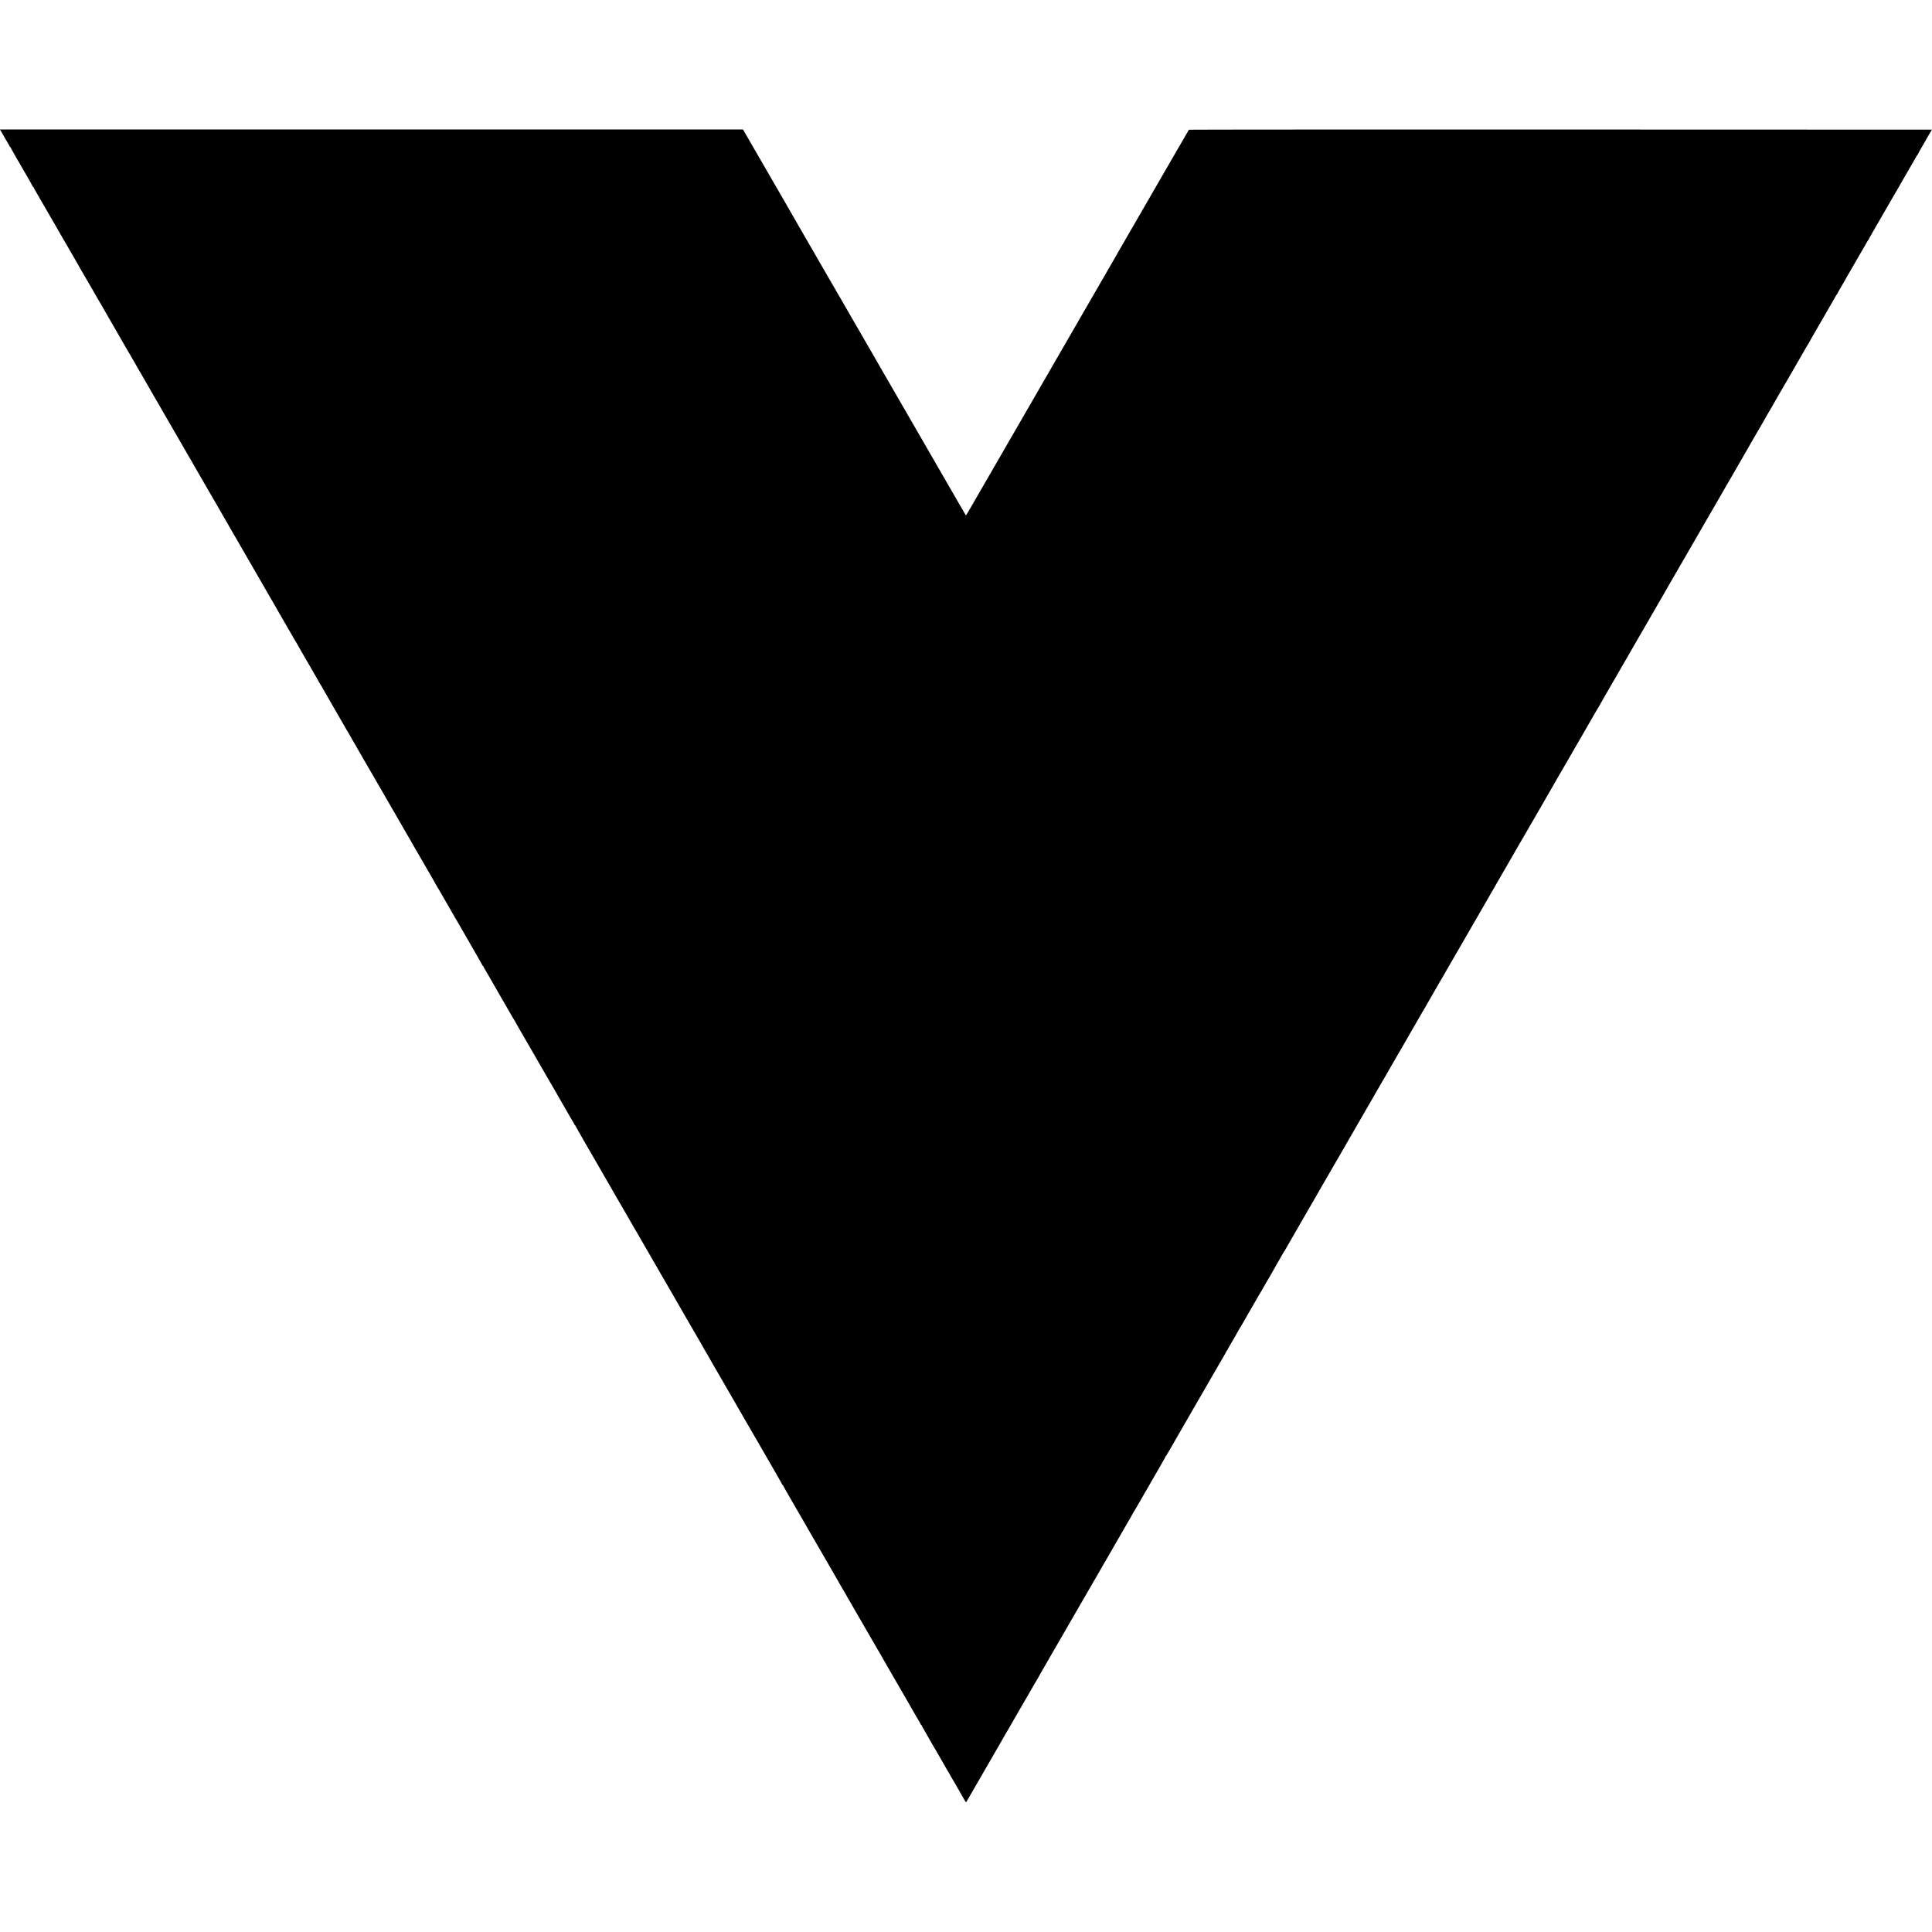
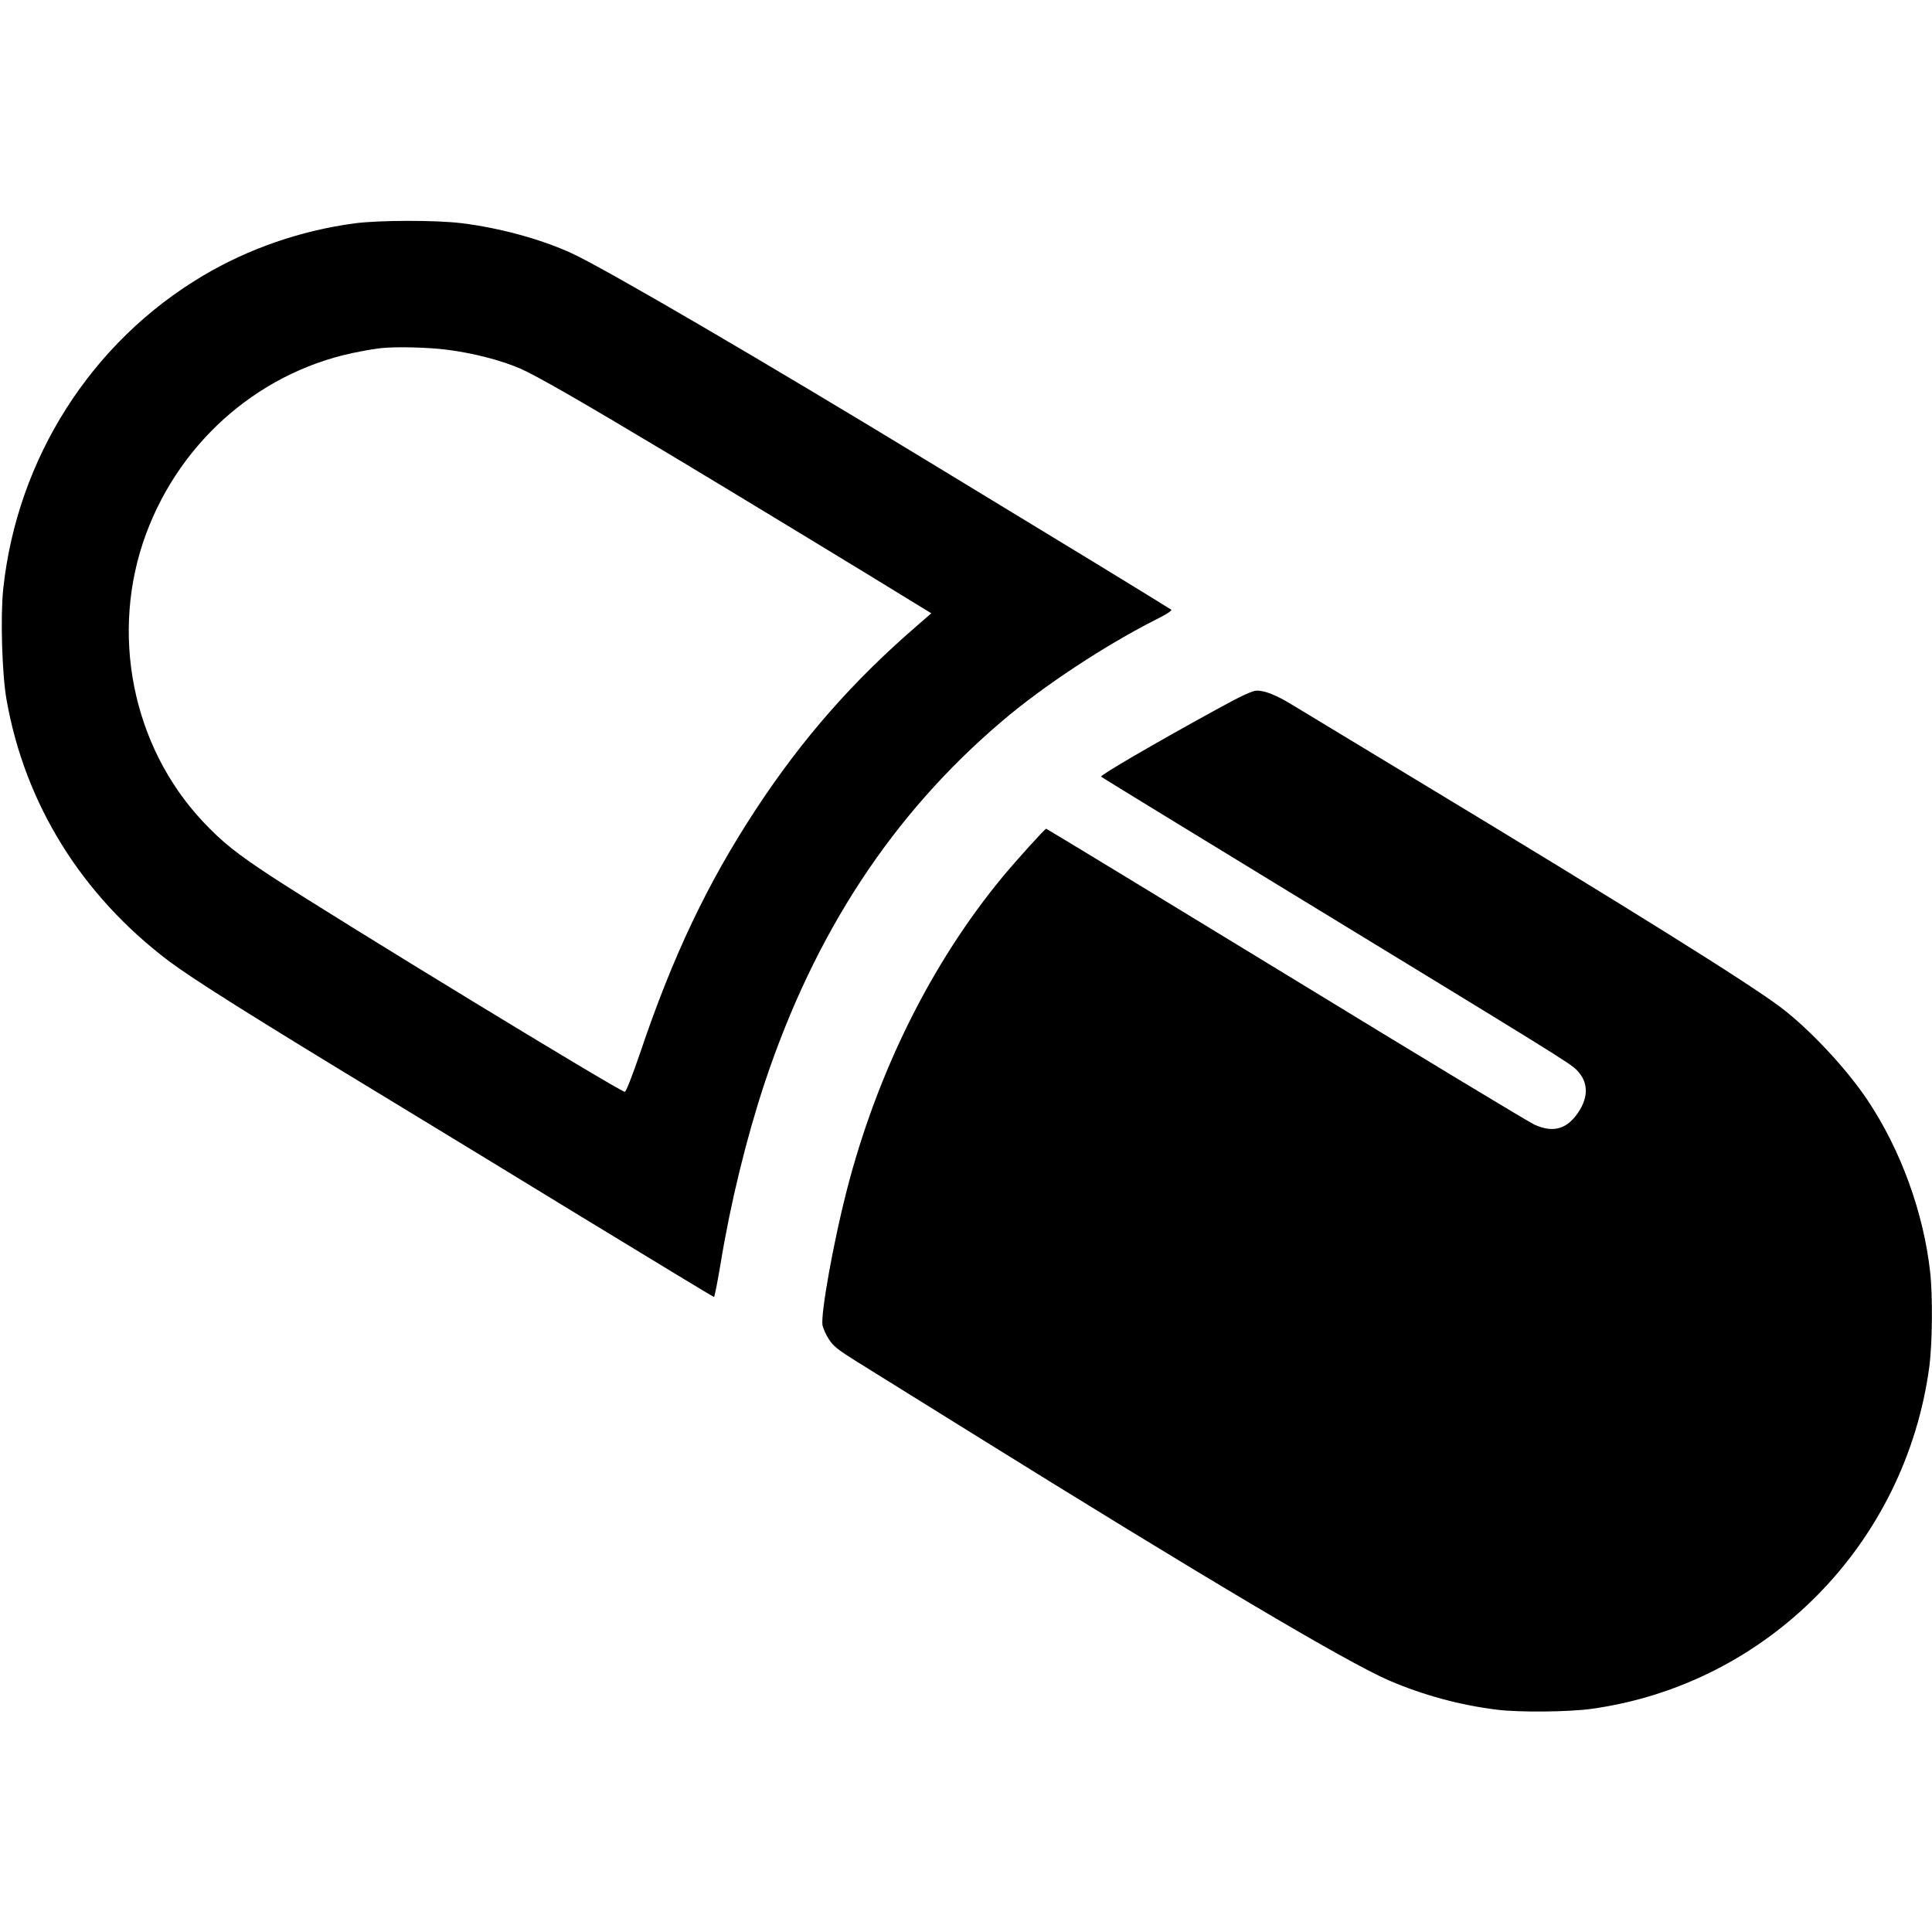
- <svg xmlns="http://www.w3.org/2000/svg" version="1.0" width="16pt" height="16pt" viewBox="0 0 16 16" preserveAspectRatio="xMidYMid meet">
-   <g transform="translate(0,16) scale(0.00032,-0.00032)" fill="#000000" stroke="none">
-     <path d="M18 46618 c45 -75 122 -207 122 -211 0 -2 25 -45 55 -95 30 -50 55 -96 55 -102 0 -5 5 -10 10 -10 6 0 10 -4 10 -9 0 -5 73 -135 161 -288 89 -153 173 -298 187 -323 14 -25 32 -57 41 -72 88 -149 187 -324 189 -335 2 -7 8 -13 13 -13 5 0 9 -4 9 -10 0 -5 46 -89 103 -187 175 -302 490 -846 507 -876 8 -16 20 -36 25 -45 28 -46 290 -498 339 -585 13 -23 74 -129 136 -236 61 -107 123 -215 137 -240 14 -25 29 -50 33 -56 5 -5 23 -37 40 -70 18 -33 38 -67 44 -75 11 -16 21 -33 63 -109 14 -25 29 -50 33 -56 4 -5 21 -35 38 -65 55 -100 261 -455 269 -465 4 -5 14 -21 20 -35 15 -29 41 -75 103 -180 24 -41 52 -88 60 -105 9 -16 57 -100 107 -185 112 -193 362 -626 380 -660 8 -14 23 -38 33 -55 11 -16 23 -37 27 -45 4 -8 26 -46 48 -85 23 -38 53 -90 67 -115 46 -81 64 -113 178 -310 62 -107 121 -210 132 -227 37 -67 56 -99 85 -148 16 -27 32 -57 36 -65 4 -8 15 -27 25 -42 9 -15 53 -89 96 -165 44 -76 177 -307 296 -513 120 -206 268 -463 330 -570 131 -227 117 -203 200 -348 36 -62 73 -125 82 -140 10 -15 21 -34 25 -42 4 -8 20 -37 36 -65 17 -27 38 -65 48 -82 49 -85 64 -111 87 -153 13 -25 28 -49 32 -55 4 -5 78 -134 165 -285 87 -151 166 -288 176 -305 10 -16 26 -43 35 -59 9 -17 125 -217 257 -445 132 -229 253 -441 270 -471 17 -30 45 -79 64 -108 18 -29 33 -54 33 -57 0 -2 20 -37 44 -77 24 -40 123 -212 221 -383 97 -170 190 -330 205 -355 16 -25 39 -65 53 -90 13 -25 81 -144 152 -265 70 -121 137 -238 150 -260 12 -22 37 -65 55 -95 18 -30 43 -73 55 -95 12 -22 48 -85 80 -140 77 -132 163 -280 190 -330 13 -22 71 -123 130 -225 59 -102 116 -199 126 -217 10 -17 29 -50 43 -72 15 -22 26 -43 26 -45 0 -2 27 -50 60 -106 33 -56 60 -103 60 -105 0 -2 55 -98 90 -155 8 -14 182 -316 239 -414 13 -22 45 -79 72 -124 27 -46 49 -86 49 -89 0 -2 14 -24 30 -48 16 -24 30 -46 30 -49 0 -5 74 -135 100 -176 5 -8 24 -42 43 -75 50 -88 58 -101 262 -455 104 -179 199 -345 213 -370 14 -25 28 -49 32 -55 4 -5 17 -26 28 -45 10 -19 62 -109 114 -200 114 -197 133 -230 170 -295 16 -27 33 -57 38 -65 17 -28 96 -165 103 -180 4 -8 16 -28 26 -45 10 -16 77 -131 148 -255 72 -124 181 -313 243 -420 62 -107 121 -209 131 -227 35 -62 323 -560 392 -678 38 -66 83 -145 100 -175 16 -30 33 -59 37 -65 4 -5 17 -27 29 -47 34 -61 56 -100 90 -156 17 -29 31 -55 31 -57 0 -2 17 -32 39 -67 21 -35 134 -229 251 -433 117 -203 235 -407 261 -451 27 -45 49 -85 49 -88 0 -4 8 -19 19 -34 15 -21 200 -341 309 -533 10 -19 33 -58 51 -87 17 -29 31 -54 31 -56 0 -2 25 -44 55 -94 30 -50 55 -95 55 -98 0 -4 6 -15 14 -23 7 -9 27 -41 43 -71 17 -30 170 -297 342 -594 171 -296 311 -542 311 -547 0 -5 5 -9 10 -9 6 0 10 -4 10 -10 0 -5 22 -47 49 -92 27 -46 58 -99 68 -118 24 -43 81 -140 93 -160 5 -8 66 -114 135 -235 69 -121 130 -227 135 -235 12 -21 259 -447 283 -490 10 -19 28 -47 38 -62 11 -14 19 -29 19 -32 0 -3 37 -69 83 -148 99 -170 305 -526 337 -583 13 -22 31 -53 41 -70 11 -16 22 -37 26 -45 7 -14 82 -146 103 -180 14 -24 181 -311 205 -355 13 -22 46 -80 75 -130 29 -49 64 -110 78 -135 14 -25 51 -88 82 -140 31 -52 59 -102 63 -110 4 -8 18 -33 31 -55 205 -353 284 -489 309 -535 17 -30 45 -78 62 -106 18 -28 36 -60 39 -72 4 -12 12 -22 17 -22 5 0 9 -4 9 -10 0 -5 109 -197 241 -427 133 -230 250 -431 259 -448 51 -90 222 -385 280 -485 37 -63 78 -135 92 -160 14 -25 67 -117 118 -205 51 -88 101 -175 111 -193 34 -58 55 -95 149 -257 51 -88 101 -173 110 -190 9 -16 76 -131 147 -255 72 -124 140 -241 151 -260 61 -108 281 -489 355 -615 38 -66 77 -133 87 -150 35 -63 91 -161 100 -175 14 -23 99 -169 128 -220 54 -97 135 -235 142 -245 4 -5 20 -32 35 -60 26 -48 238 -416 276 -480 10 -16 26 -46 37 -65 30 -53 382 -661 403 -695 10 -16 22 -37 26 -45 4 -8 26 -48 50 -88 24 -41 43 -75 43 -77 0 -2 22 -40 50 -85 27 -45 50 -84 50 -86 0 -3 38 -69 83 -147 84 -142 302 -520 340 -587 10 -19 34 -60 52 -90 18 -30 44 -75 57 -100 14 -25 45 -79 70 -120 25 -41 56 -96 70 -121 14 -25 77 -133 138 -240 62 -107 122 -210 132 -229 25 -43 310 -535 337 -581 11 -19 26 -45 34 -59 17 -32 238 -414 266 -460 11 -19 24 -41 28 -49 3 -7 75 -133 160 -278 84 -146 153 -269 153 -274 0 -5 5 -9 10 -9 6 0 10 -4 10 -10 0 -5 82 -150 181 -322 182 -314 201 -346 240 -415 12 -21 80 -139 152 -263 71 -124 141 -245 155 -270 14 -25 28 -49 32 -55 6 -8 145 -248 220 -380 37 -66 209 -362 229 -395 11 -19 24 -42 28 -49 4 -8 67 -118 140 -243 73 -125 133 -230 133 -233 0 -2 15 -28 33 -57 19 -29 47 -78 64 -108 17 -30 53 -93 79 -139 53 -90 82 -141 157 -272 82 -142 115 -199 381 -659 142 -245 268 -463 281 -485 12 -22 71 -125 132 -230 60 -104 172 -298 248 -430 76 -132 146 -253 156 -270 11 -16 22 -36 26 -44 3 -8 30 -54 60 -103 29 -49 53 -91 53 -93 0 -3 18 -34 40 -70 22 -36 40 -67 40 -69 0 -2 37 -66 81 -142 45 -77 98 -168 119 -204 20 -36 47 -81 58 -100 12 -19 27 -47 33 -62 6 -16 15 -28 20 -28 5 0 9 -4 9 -9 0 -6 63 -118 140 -251 77 -133 140 -243 140 -245 0 -2 18 -33 41 -70 22 -37 49 -83 60 -101 10 -19 29 -51 40 -71 25 -45 109 -189 126 -218 7 -11 17 -29 22 -40 6 -11 22 -38 35 -60 14 -22 37 -62 52 -90 14 -27 35 -62 45 -77 11 -14 19 -29 19 -32 0 -3 18 -35 40 -71 22 -36 40 -67 40 -69 0 -2 19 -35 42 -72 23 -38 55 -94 72 -124 26 -47 139 -244 171 -298 6 -9 21 -36 34 -60 28 -48 37 -51 51 -19 6 12 19 36 29 52 10 17 27 46 38 65 11 19 104 181 208 360 103 179 199 345 213 370 14 25 42 74 64 109 21 34 38 65 38 67 0 2 18 33 40 69 22 36 40 67 40 69 0 3 177 310 199 346 16 26 136 234 140 244 2 5 25 44 52 88 27 44 49 81 49 84 0 2 18 34 40 70 22 36 40 67 40 69 0 2 20 36 43 77 35 58 169 289 297 513 9 17 50 86 90 155 40 69 86 150 103 180 16 30 35 62 41 70 6 8 16 24 22 35 35 64 72 129 167 293 59 100 116 199 127 220 11 20 30 53 41 72 43 72 1070 1850 1121 1940 14 25 65 113 113 195 48 83 96 166 107 185 10 19 28 50 38 68 11 18 73 124 137 235 64 111 175 303 246 427 71 124 173 299 225 390 52 91 116 202 143 248 27 45 49 85 49 89 0 4 6 14 14 22 7 9 28 43 46 76 26 47 251 436 378 655 11 19 29 51 40 70 11 19 101 176 201 348 99 172 181 317 181 323 0 5 5 9 10 9 6 0 10 5 10 11 0 6 8 23 18 37 11 15 32 52 49 82 16 30 130 228 253 440 122 212 234 405 248 430 13 25 39 70 57 100 39 65 69 117 130 225 25 44 50 87 55 95 12 19 78 134 220 380 61 107 129 224 150 260 161 277 222 382 246 425 15 28 47 83 71 123 24 41 43 78 43 83 0 5 4 9 8 9 4 0 13 12 19 28 7 15 23 45 36 67 66 110 277 478 277 483 0 3 6 13 14 21 7 9 27 41 43 71 17 30 45 80 63 110 34 57 375 649 394 685 6 11 16 27 22 35 6 8 26 42 44 75 18 33 41 74 51 90 10 17 24 41 32 55 54 97 72 128 88 152 11 14 19 28 19 30 0 3 79 141 175 308 96 167 175 305 175 308 0 3 6 13 14 21 7 9 26 39 41 66 33 60 276 483 338 587 24 40 46 80 50 88 4 8 13 24 20 35 14 23 95 163 125 215 11 19 52 91 92 160 40 69 80 139 90 155 9 17 103 179 207 360 105 182 200 346 211 365 103 181 463 802 489 845 7 11 15 27 19 35 4 8 29 51 55 95 64 110 828 1433 848 1470 9 17 24 41 33 55 9 14 29 48 45 77 15 28 52 93 82 145 30 51 62 107 71 123 17 30 231 398 400 690 51 88 103 179 115 202 12 23 26 48 32 55 6 7 24 38 40 68 17 30 61 107 98 170 37 63 84 144 103 180 19 36 41 72 48 81 8 8 14 18 14 21 0 4 27 51 59 106 32 55 72 124 89 154 16 29 71 125 122 213 51 88 104 180 118 205 13 25 28 50 32 55 4 6 17 26 28 45 11 19 45 80 77 135 31 55 66 116 77 135 11 19 88 152 171 295 401 694 620 1072 650 1125 11 19 87 152 170 295 83 143 158 273 166 288 9 16 21 36 26 45 6 9 31 52 55 96 25 43 54 94 66 115 11 20 95 164 186 321 91 157 173 299 182 315 9 17 26 46 37 65 12 19 66 114 121 210 56 96 108 186 117 200 8 14 24 40 34 59 24 45 383 664 412 713 5 9 17 29 26 45 15 28 120 210 241 419 36 61 68 117 72 125 4 8 12 23 19 34 35 57 245 420 262 453 11 20 35 61 53 90 17 29 32 54 32 56 0 3 28 51 62 108 33 57 70 119 80 138 10 19 23 42 28 50 5 8 32 53 59 100 27 47 149 258 271 470 122 212 234 405 248 430 30 53 62 108 80 135 6 11 15 27 19 35 4 8 85 150 181 315 96 165 187 323 202 350 31 56 116 202 130 225 5 8 25 42 43 75 19 33 92 159 162 280 149 257 157 271 202 350 19 33 38 67 43 75 9 14 228 392 275 475 12 22 55 96 95 165 40 69 80 139 90 155 24 42 202 350 221 383 9 15 27 47 41 72 14 25 75 131 136 236 61 106 121 210 134 232 99 172 271 470 279 482 5 8 23 40 40 70 18 30 81 141 142 245 60 105 121 210 135 235 14 25 71 124 127 220 56 96 143 247 194 335 51 88 96 167 102 175 14 24 180 311 204 355 23 43 340 590 356 615 5 8 50 87 101 175 171 301 517 898 582 1008 25 43 46 81 46 83 0 2 12 23 27 47 14 23 40 67 56 97 16 30 35 62 42 70 7 8 15 22 18 30 4 8 20 38 37 65 16 28 33 57 37 65 6 12 111 196 143 250 5 8 55 95 112 193 57 98 113 195 126 215 12 20 27 46 32 57 6 11 14 27 20 35 5 8 76 130 156 270 80 140 165 287 187 325 23 39 52 90 66 115 13 25 30 52 37 61 8 8 14 18 14 21 0 4 41 77 92 165 50 87 175 302 276 478 101 176 208 360 236 408 28 49 67 117 86 152 19 35 41 70 48 77 6 6 12 15 12 19 0 7 124 224 167 291 12 21 23 40 23 42 0 2 21 40 46 83 26 43 55 92 64 109 54 95 327 568 354 614 19 30 45 75 59 100 71 128 82 145 89 148 4 2 8 8 8 13 0 5 42 82 94 172 311 538 496 858 518 897 14 25 40 70 58 100 18 30 42 71 53 90 10 19 79 139 152 265 73 127 142 246 153 265 10 19 43 76 72 125 29 50 63 108 75 130 65 116 80 140 87 143 4 2 8 8 8 12 0 8 114 212 140 250 6 8 14 24 20 35 5 11 54 97 108 190 l100 170 -9611 3 c-5286 1 -9614 -1 -9618 -5 -5 -6 -419 -719 -619 -1068 -89 -155 -267 -463 -323 -560 -38 -66 -81 -140 -95 -165 -31 -56 -263 -457 -526 -910 -110 -190 -224 -388 -254 -440 -29 -52 -61 -109 -71 -125 -23 -39 -243 -420 -268 -465 -11 -19 -204 -352 -428 -740 -224 -388 -477 -826 -563 -975 -85 -148 -185 -322 -222 -385 -37 -63 -120 -207 -185 -320 -65 -113 -177 -306 -248 -430 -72 -124 -172 -297 -222 -385 -51 -88 -142 -245 -202 -350 -131 -226 -247 -427 -408 -705 -65 -113 -249 -432 -410 -710 -160 -278 -388 -673 -506 -877 -118 -205 -216 -373 -219 -373 -3 0 -52 82 -109 183 -58 100 -144 250 -192 332 -95 164 -402 696 -647 1120 -85 149 -228 396 -317 550 -212 365 -982 1700 -1008 1745 -10 19 -43 76 -72 125 -29 50 -64 110 -77 135 -14 25 -63 110 -110 190 -47 80 -96 165 -110 190 -14 25 -99 171 -188 325 -89 154 -174 300 -188 325 -13 25 -64 113 -112 195 -48 83 -140 242 -205 355 -65 113 -183 317 -263 454 -79 137 -152 264 -163 282 -50 89 -335 583 -354 614 -12 19 -34 58 -50 85 -15 28 -129 226 -253 440 -124 215 -235 408 -247 430 -12 22 -69 121 -127 220 -58 99 -226 389 -373 645 -148 256 -324 561 -392 678 -67 117 -134 232 -147 255 -13 23 -33 59 -46 80 l-22 37 -9615 0 -9615 0 20 -32z" />
+ <svg xmlns="http://www.w3.org/2000/svg" version="1.0" width="1147pt" height="1147pt" viewBox="0 0 1147 1147" preserveAspectRatio="xMidYMid meet">
+   <g transform="translate(0,1147) scale(0.1,-0.1)" fill="#000000" stroke="none">
+     <path d="M2105 10144 c-320 -43 -629 -150 -900 -311 -663 -393 -1104 -1086 -1186 -1861 -17 -166 -7 -506 20 -657 109 -618 445 -1158 961 -1549 147 -110 476 -318 1325 -833 182 -110 685 -417 1119 -682 433 -264 791 -481 795 -481 3 0 21 89 39 198 60 365 153 744 262 1074 296 888 757 1592 1407 2145 247 211 620 456 922 608 51 25 90 50 85 55 -5 4 -205 127 -444 273 -239 145 -682 415 -985 599 -991 603 -1929 1151 -2130 1244 -180 83 -427 151 -655 179 -154 19 -494 18 -635 -1z m547 -750 c156 -20 320 -62 434 -111 97 -42 360 -193 894 -513 296 -177 1256 -760 1477 -897 l72 -44 -77 -67 c-388 -334 -690 -679 -965 -1098 -288 -439 -493 -870 -688 -1449 -47 -137 -83 -229 -90 -227 -48 12 -1698 1018 -2098 1279 -208 137 -289 201 -406 325 -421 448 -555 1122 -338 1708 209 565 696 979 1276 1084 45 9 98 17 117 19 91 10 280 5 392 -9z" />
+     <path d="M7220 7257 c-368 -202 -691 -390 -683 -398 4 -4 476 -293 1048 -642 1661 -1013 1733 -1057 1775 -1099 74 -74 73 -170 -3 -270 -65 -85 -143 -102 -247 -55 -30 13 -694 414 -1474 891 -780 476 -1422 866 -1425 866 -8 0 -180 -191 -258 -285 -425 -514 -748 -1166 -928 -1870 -78 -305 -153 -724 -142 -793 4 -18 20 -56 38 -83 26 -41 54 -63 163 -131 72 -45 370 -230 661 -411 1403 -873 2244 -1372 2502 -1484 200 -86 420 -146 638 -173 132 -17 429 -14 565 5 1045 146 1866 981 2005 2038 17 137 20 414 4 555 -39 353 -175 727 -372 1021 -125 187 -341 418 -513 549 -196 148 -901 588 -2174 1357 -366 221 -696 421 -734 444 -87 53 -156 81 -204 81 -28 -1 -87 -28 -242 -113z" />
  </g>
</svg>
